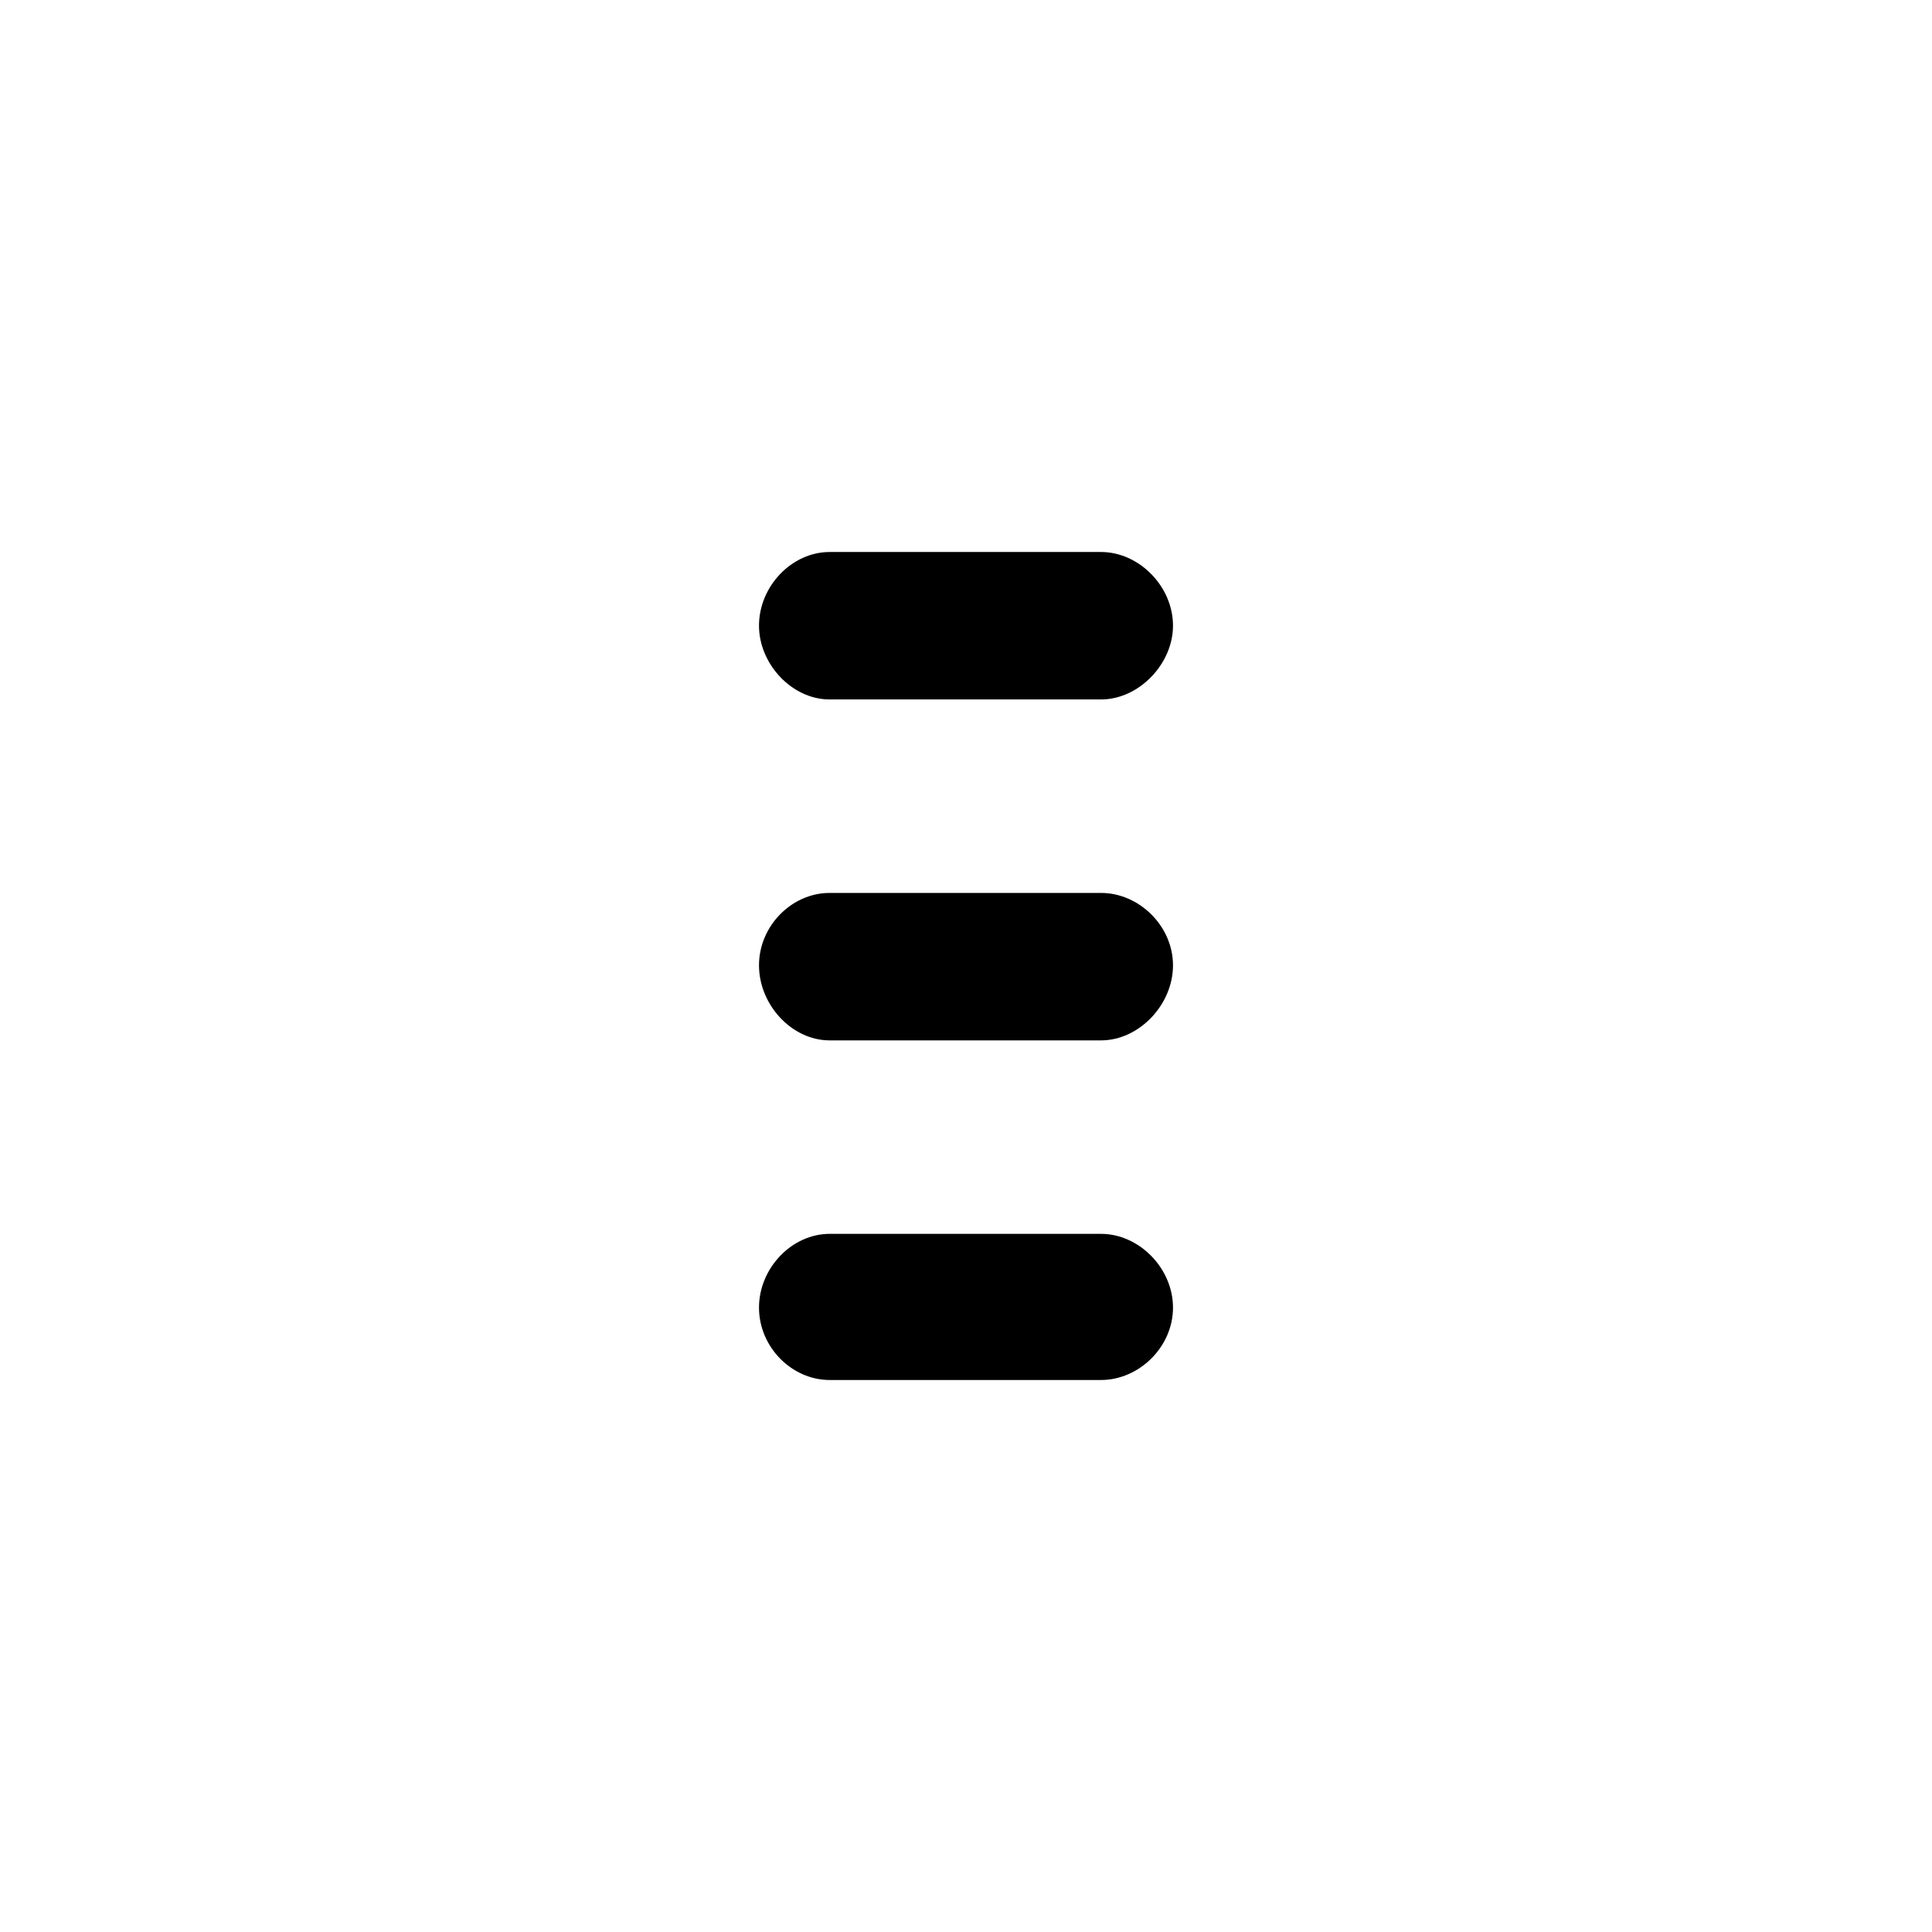
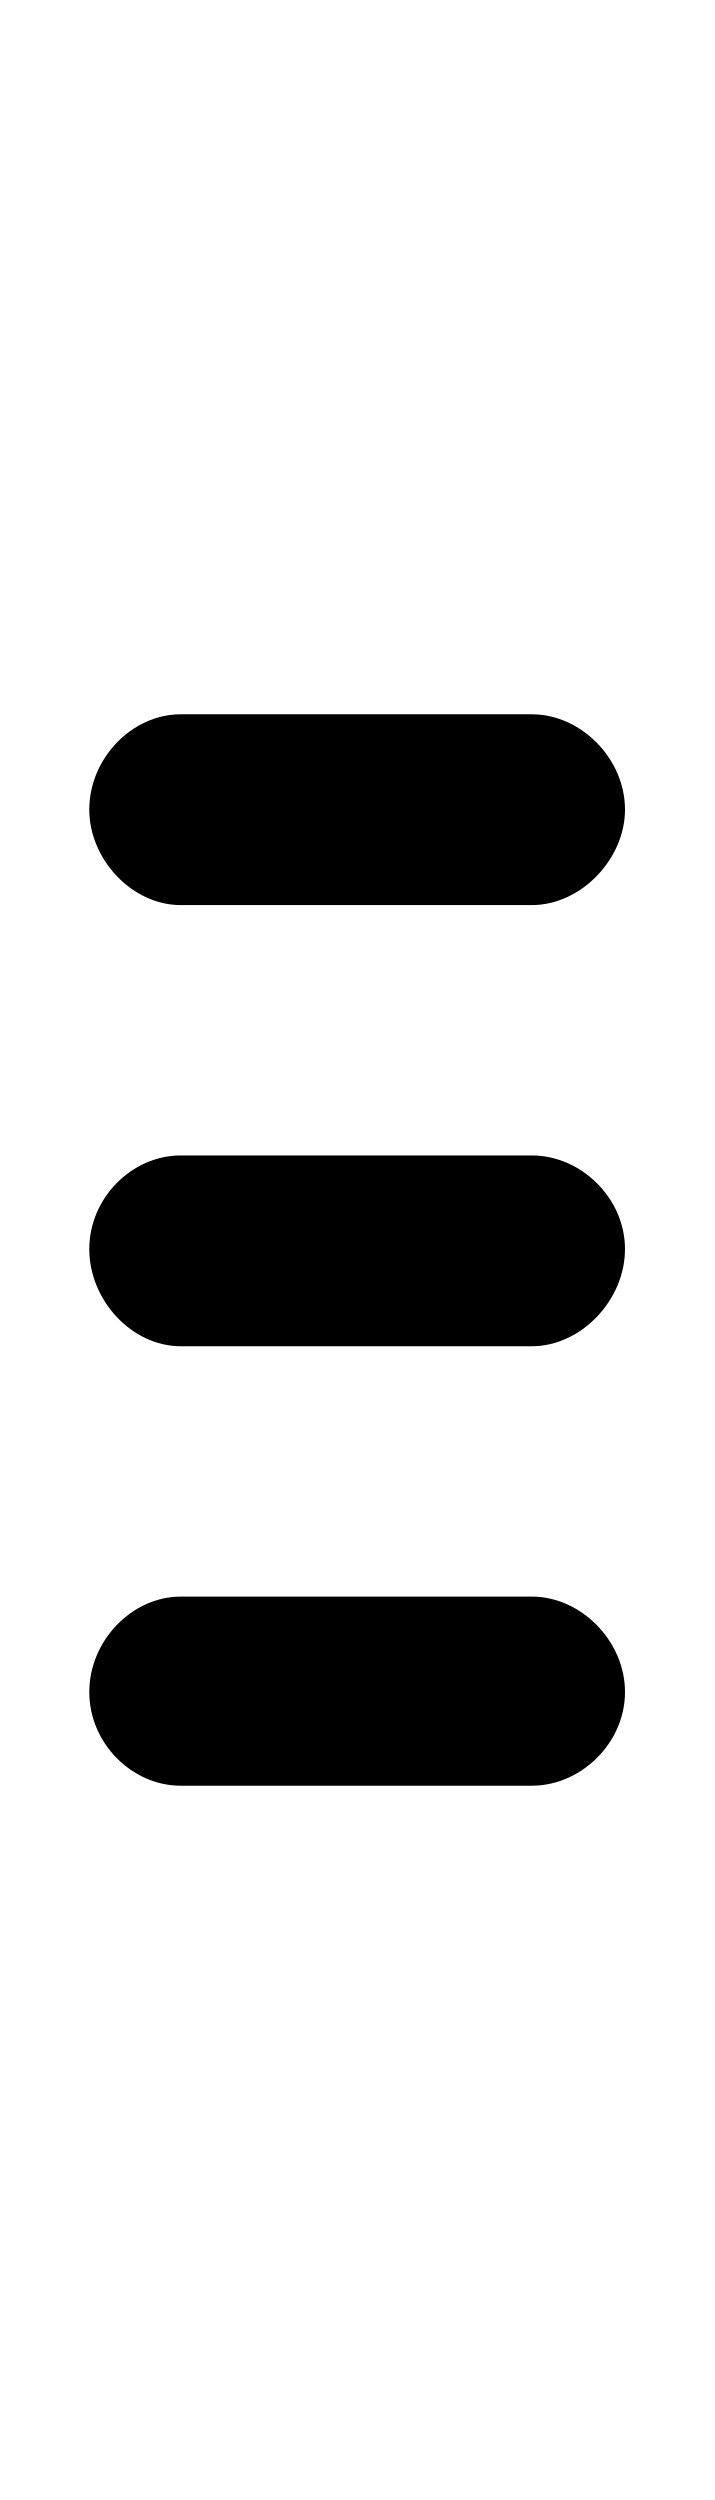
- <svg xmlns="http://www.w3.org/2000/svg" viewBox="0 0 28 28" fill="none">
-   <path d="M15.957 10.137C16.506 10.137 17 9.622 17 9.068C17 8.496 16.506 8 15.957 8H12.024C11.476 8 11 8.496 11 9.068C11 9.622 11.476 10.137 12.024 10.137H15.957ZM15.957 15.078C16.506 15.078 17 14.563 17 13.99C17 13.418 16.506 12.941 15.957 12.941H12.024C11.476 12.941 11 13.418 11 13.99C11 14.563 11.476 15.078 12.024 15.078H15.957ZM15.957 20C16.506 20 17 19.523 17 18.951C17 18.378 16.506 17.882 15.957 17.882H12.024C11.476 17.882 11 18.378 11 18.951C11 19.523 11.476 20 12.024 20H15.957Z" fill="currentColor" />
+ <svg xmlns="http://www.w3.org/2000/svg" viewBox="0 0 8 28" fill="none">
+   <path d="M5.957 10.137C6.506 10.137 7 9.622 7 9.068C7 8.496 6.506 8 5.957 8H2.024C1.476 8 1 8.496 1 9.068C1 9.622 1.476 10.137 2.024 10.137H5.957ZM5.957 15.078C6.506 15.078 7 14.563 7 13.99C7 13.418 6.506 12.941 5.957 12.941H2.024C1.476 12.941 1 13.418 1 13.99C1 14.563 1.476 15.078 2.024 15.078H5.957ZM5.957 20C6.506 20 7 19.523 7 18.951C7 18.378 6.506 17.882 5.957 17.882H2.024C1.476 17.882 1 18.378 1 18.951C1 19.523 1.476 20 2.024 20H5.957Z" fill="currentColor" />
</svg>
